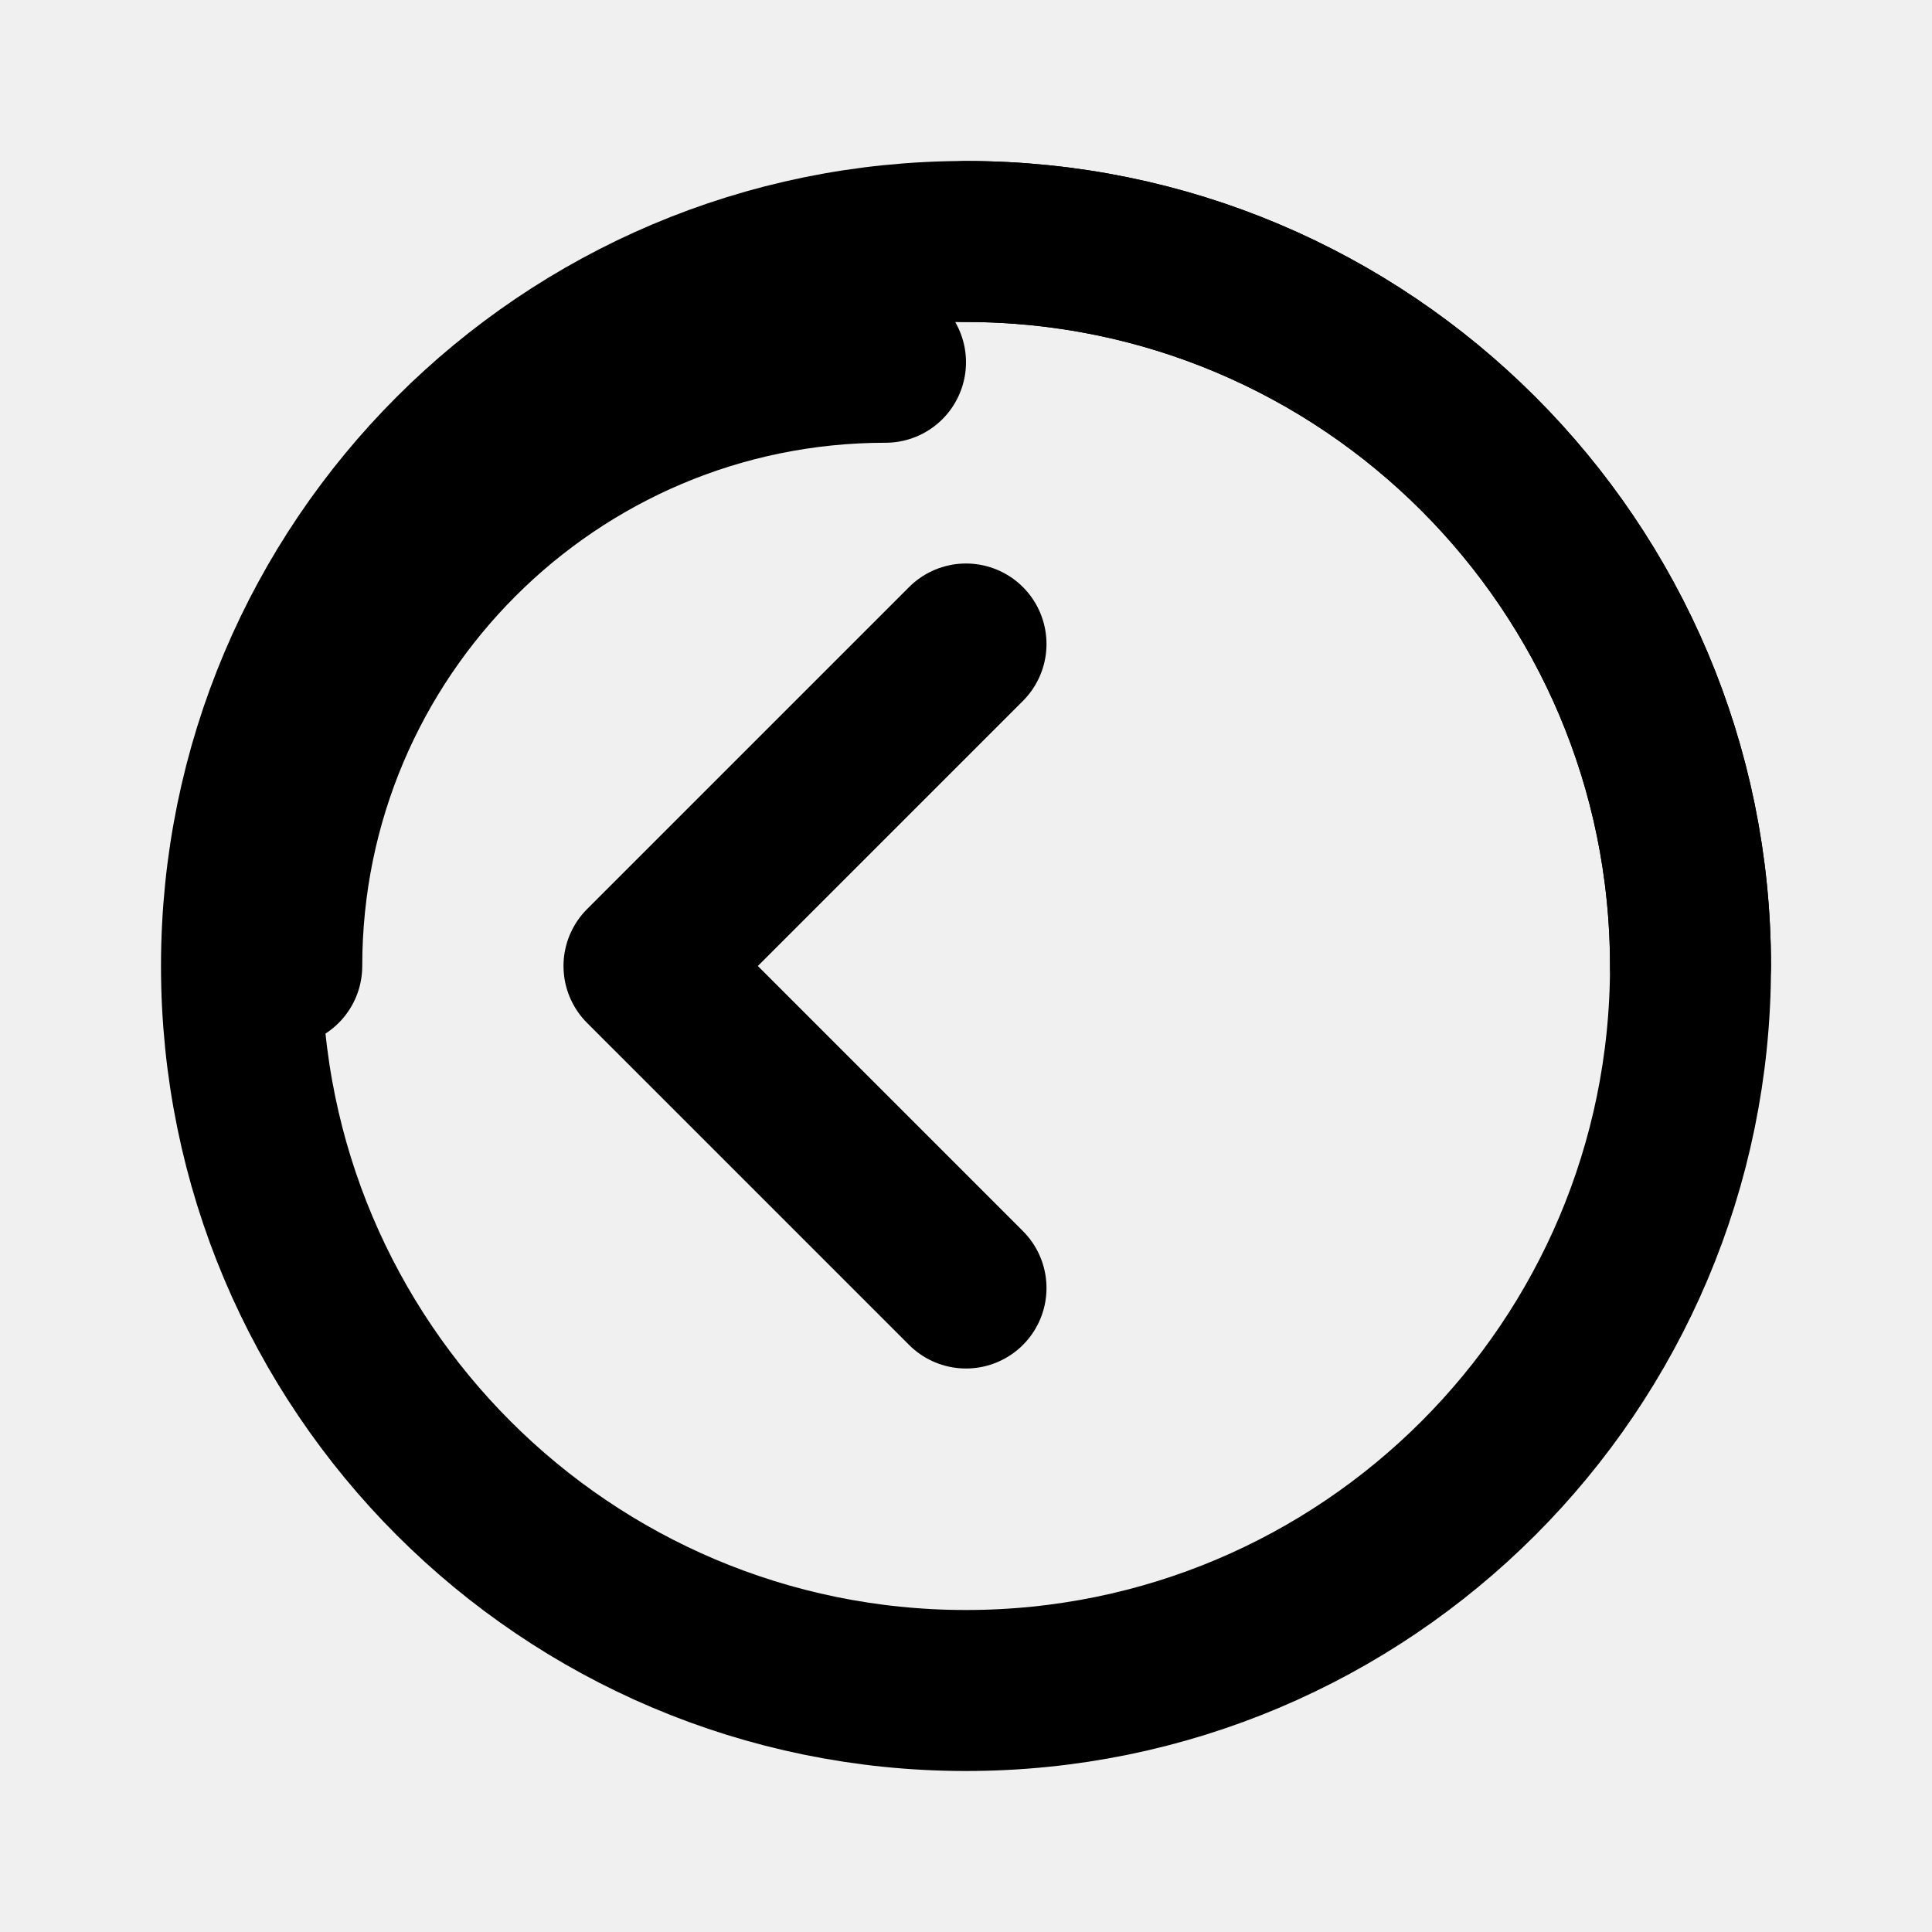
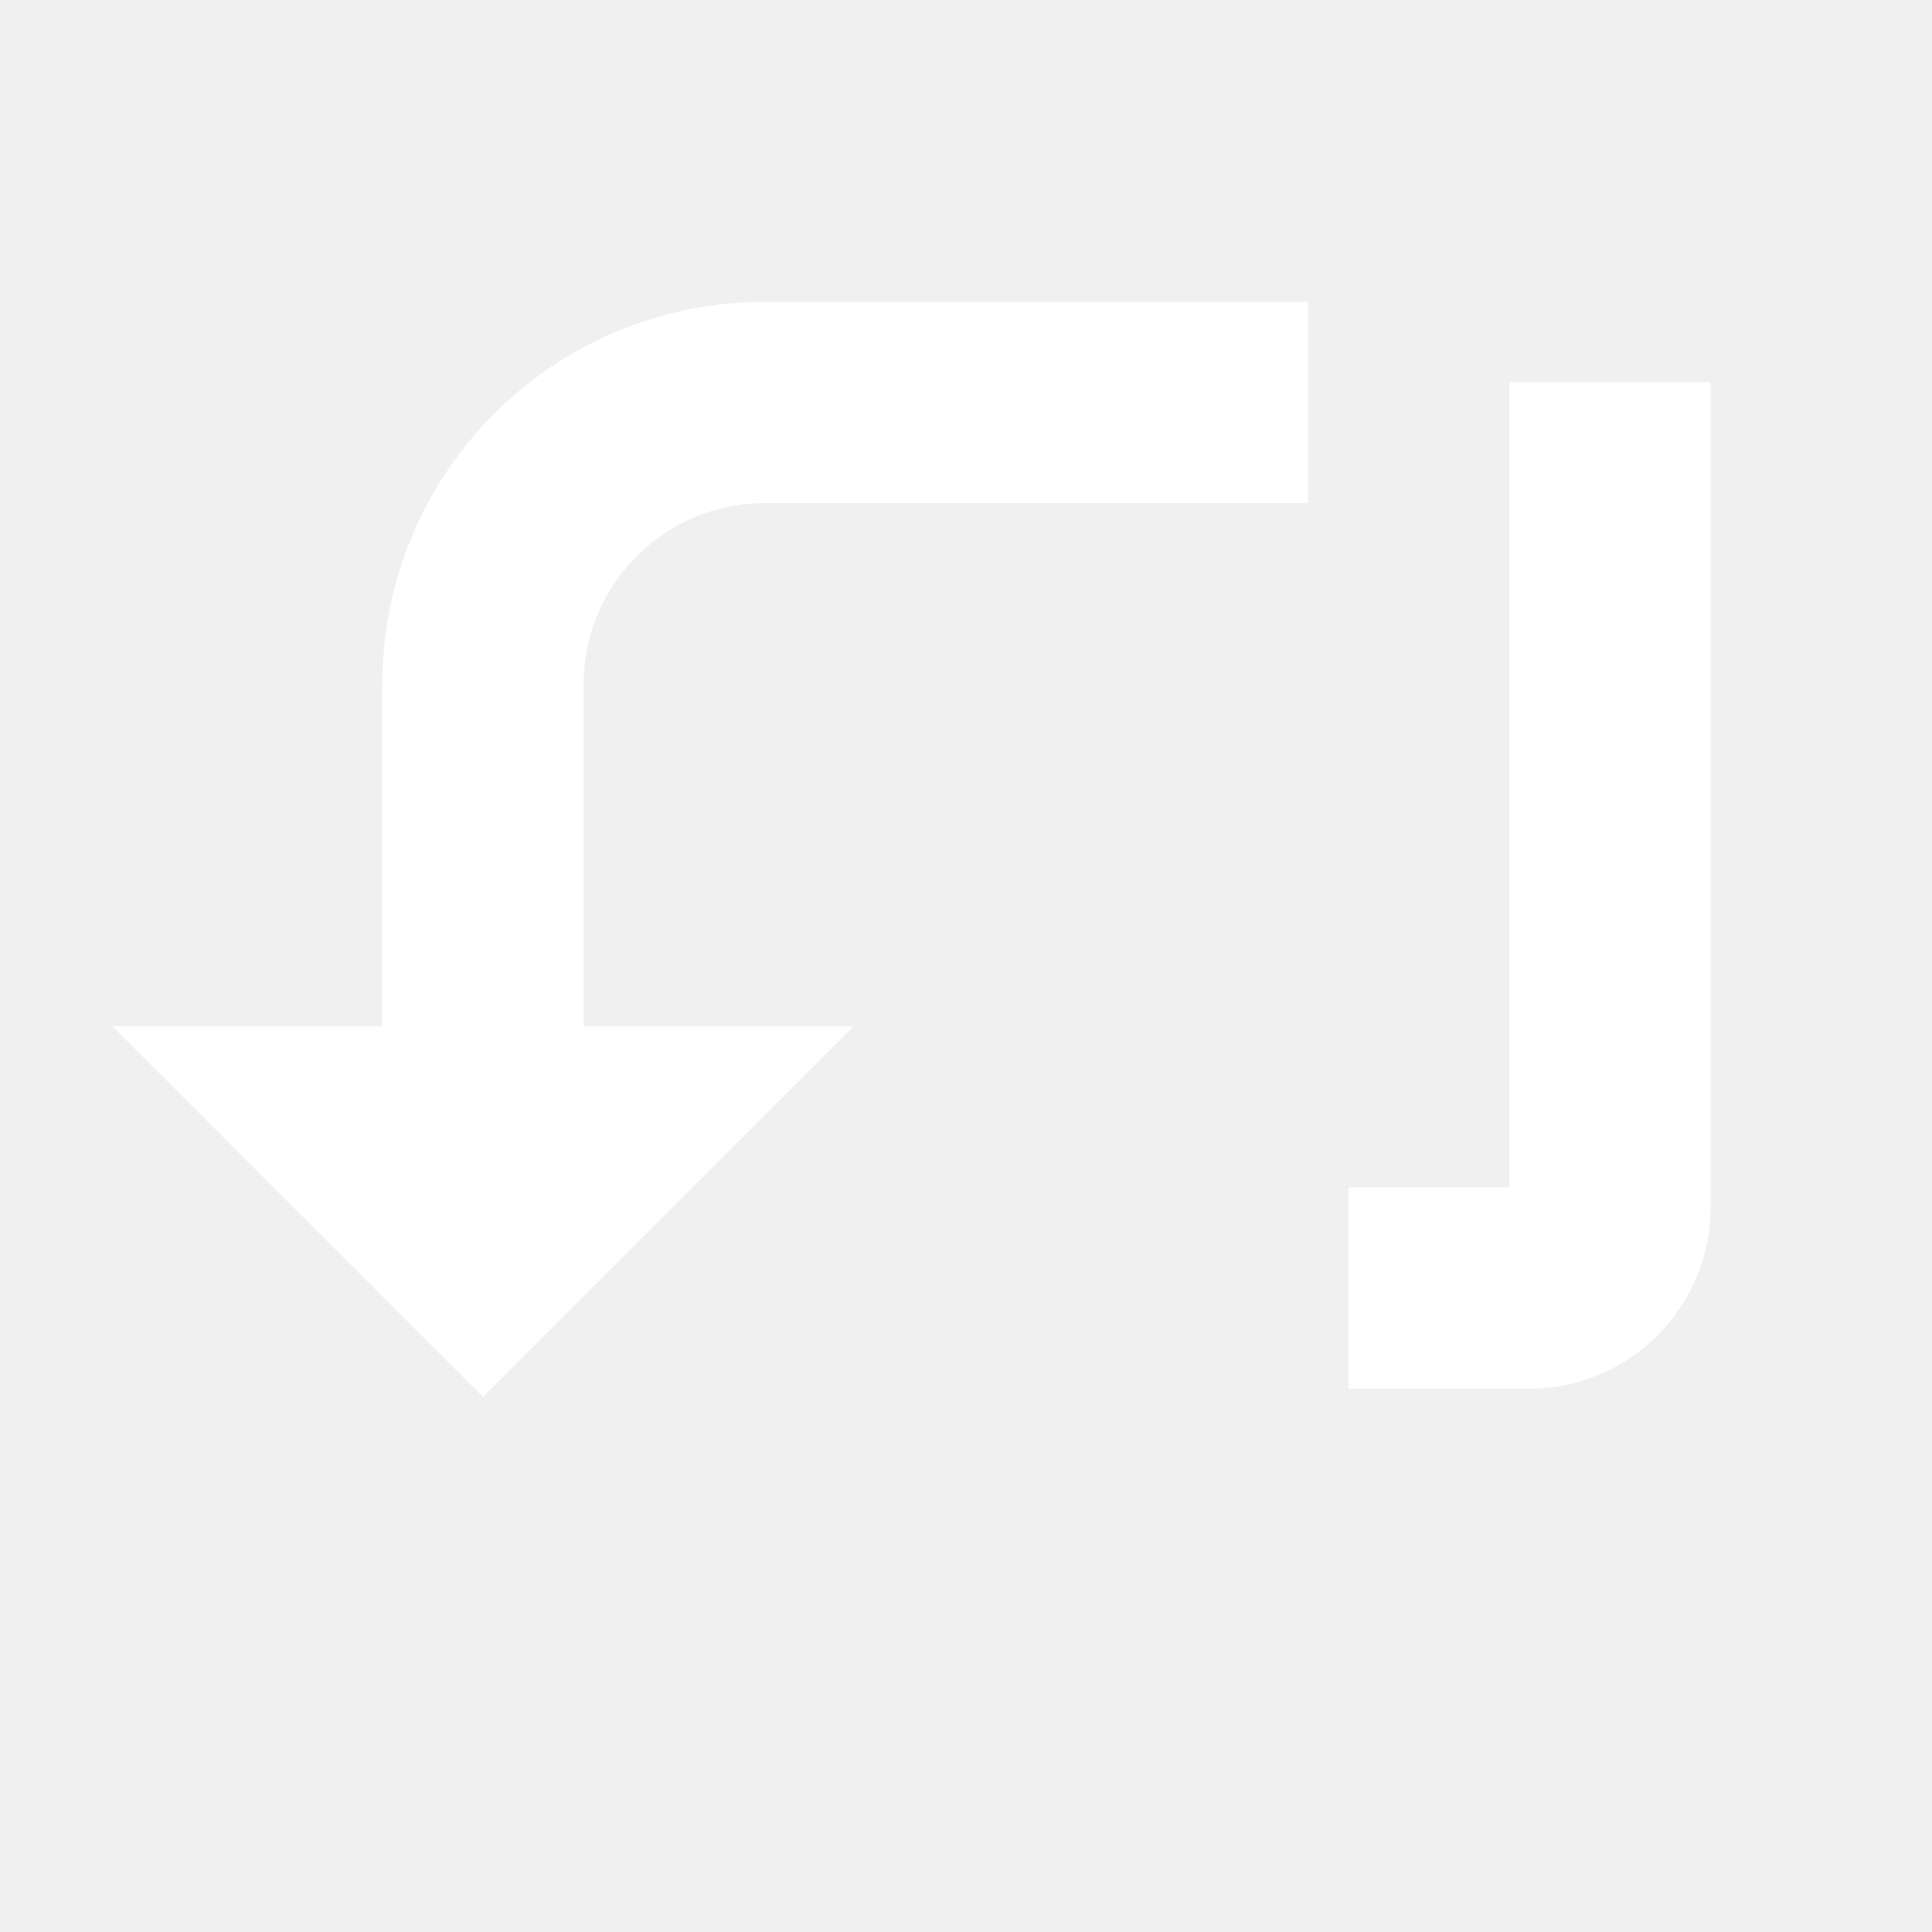
- <svg xmlns="http://www.w3.org/2000/svg" viewBox="0 0 24 24" fill="none" stroke="currentColor" stroke-width="2" stroke-linecap="round" stroke-linejoin="round">
-   <circle cx="12" cy="12" r="9" />
-   <path d="M12 3C16.97 3 21 7.03 21 12" />
-   <path d="M8 12L12 8M8 12L12 16" />
-   <path d="M3.5 12C3.5 7.86 6.86 4.5 11 4.5" />
+ <svg xmlns="http://www.w3.org/2000/svg" viewBox="0 0 24 24">
+   <path d="M9.5 4C7.01 4 5 6.01 5 8.5V13H2l4 4 4-4H7V8.5C7 7.12 8.12 6 9.5 6H16V4H9.5z" fill="#FFFFFF" stroke="#FFFFFF" stroke-width="0.5" />
+   <path d="M19 15h-2v2h2c1.1 0 2-.9 2-2V5h-2v10z" fill="#FFFFFF" stroke="#FFFFFF" stroke-width="0.5" />
</svg>
